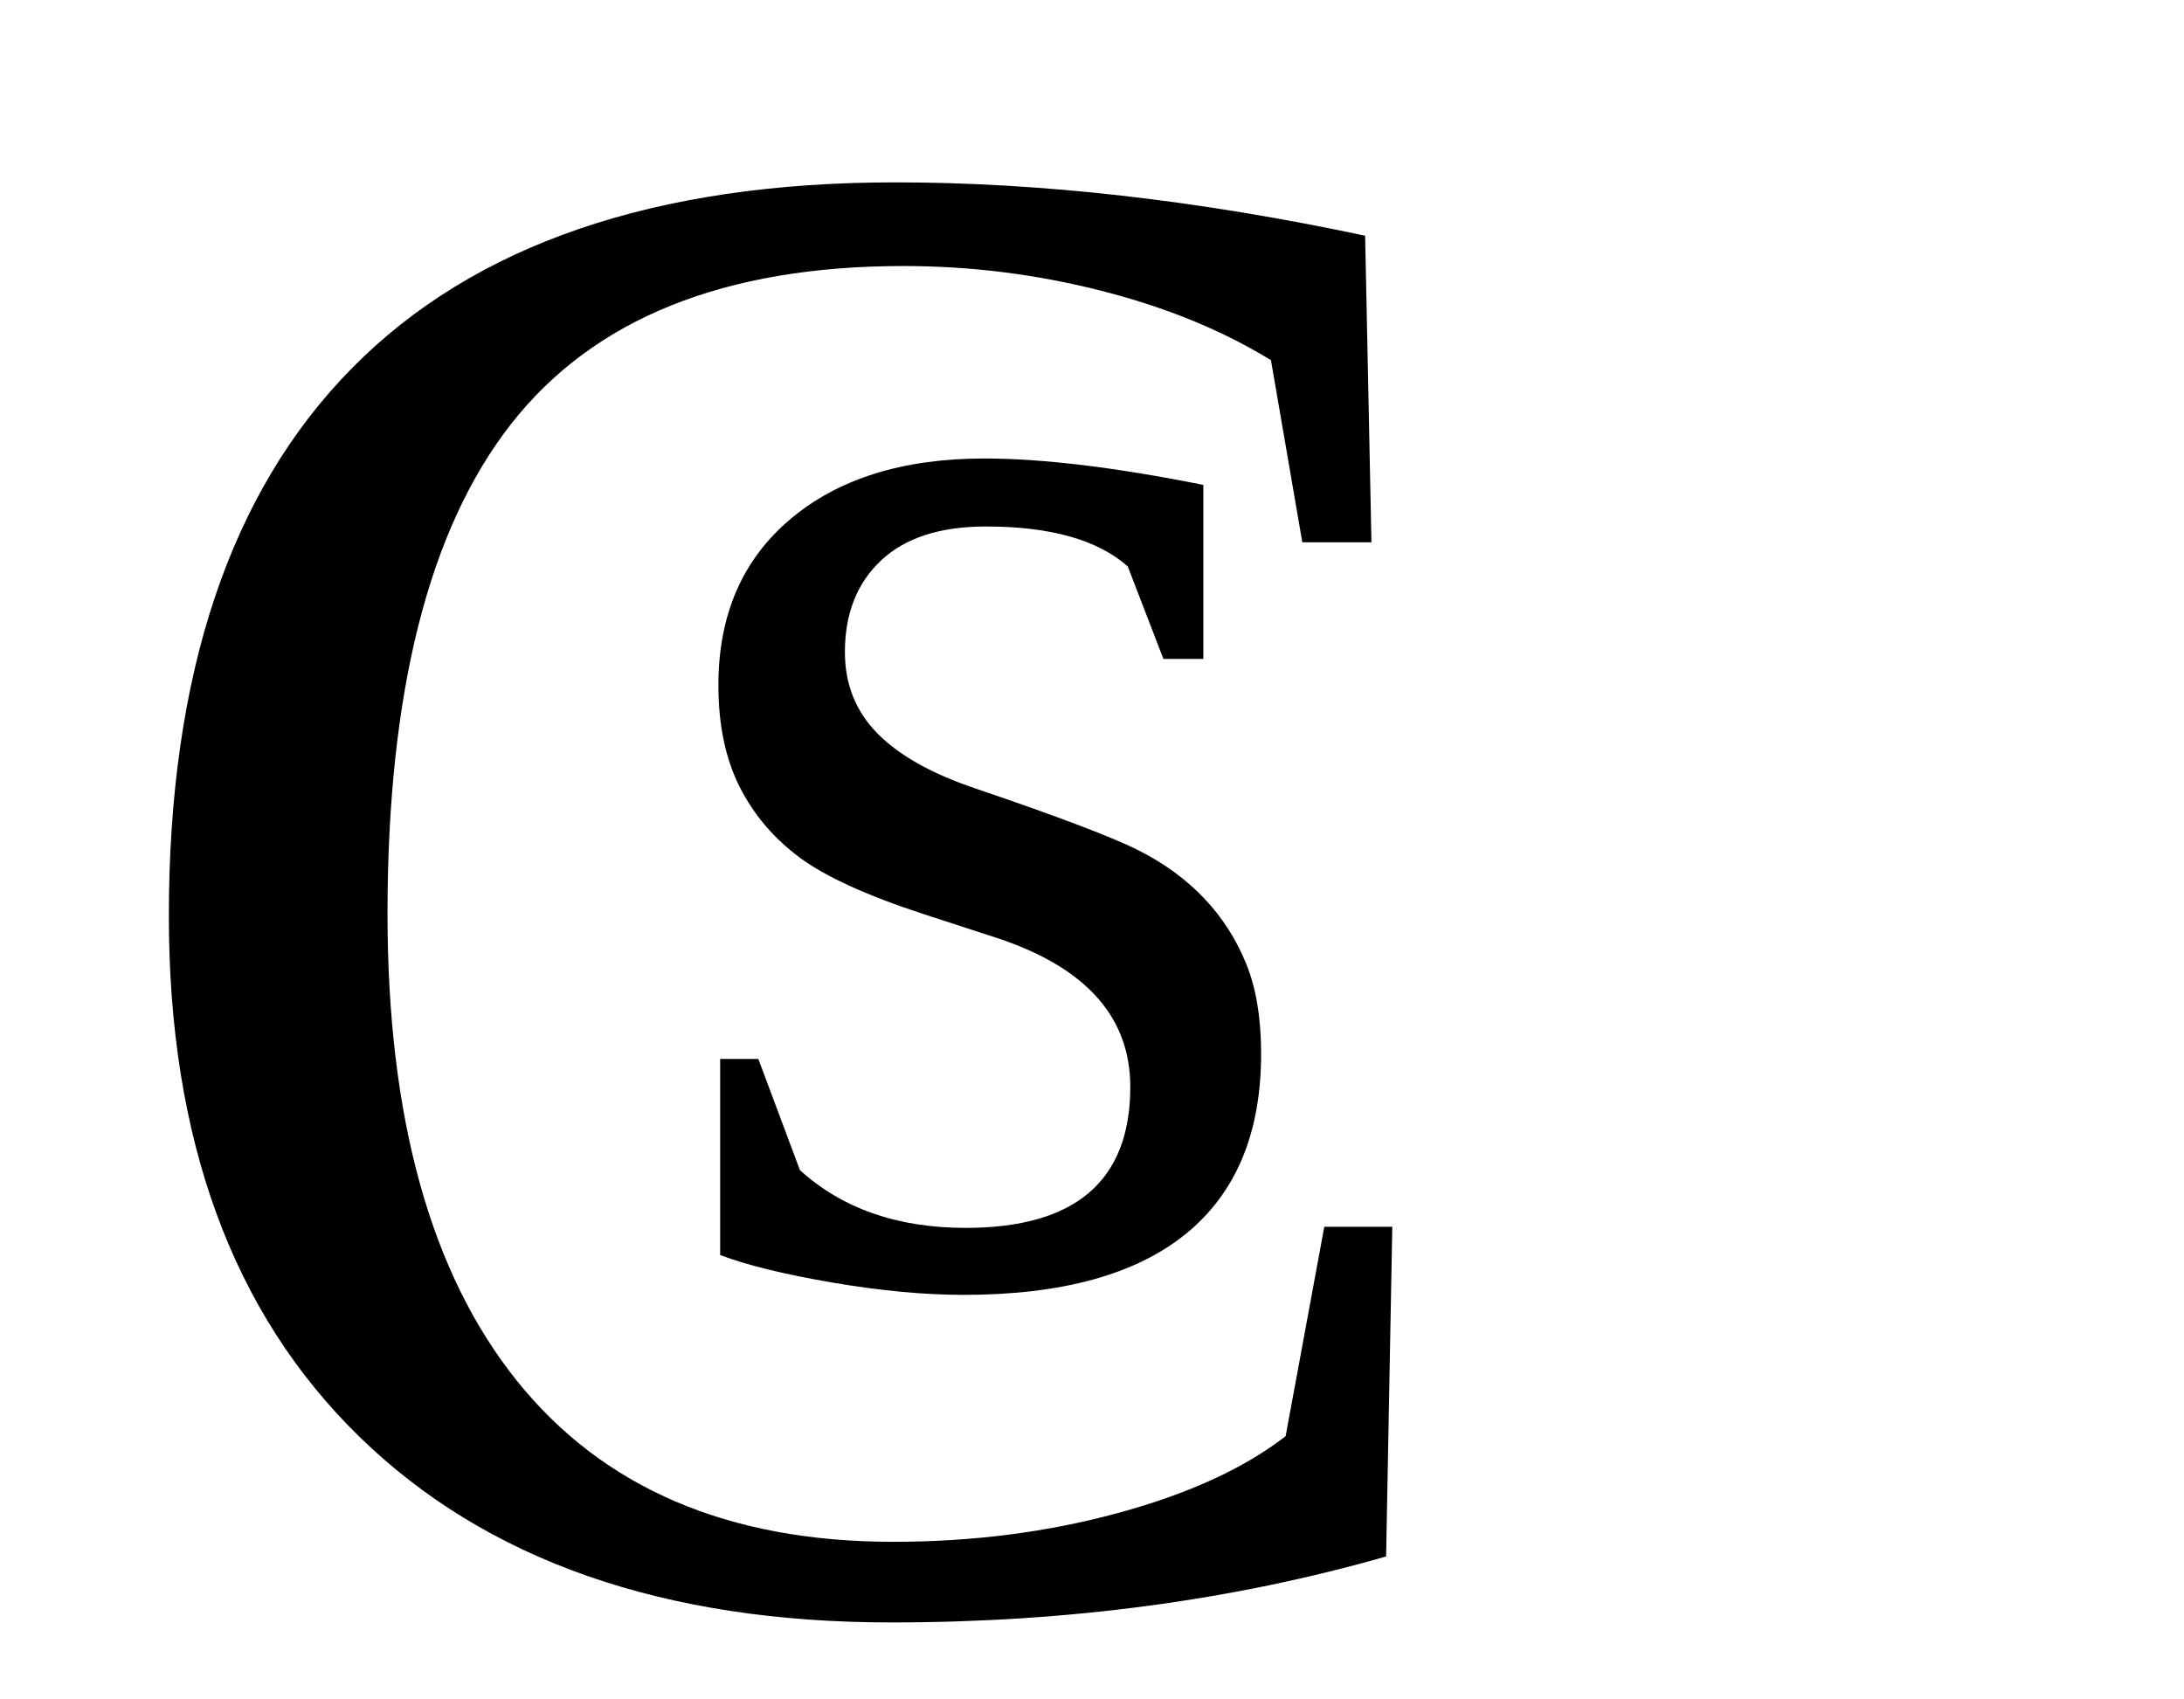
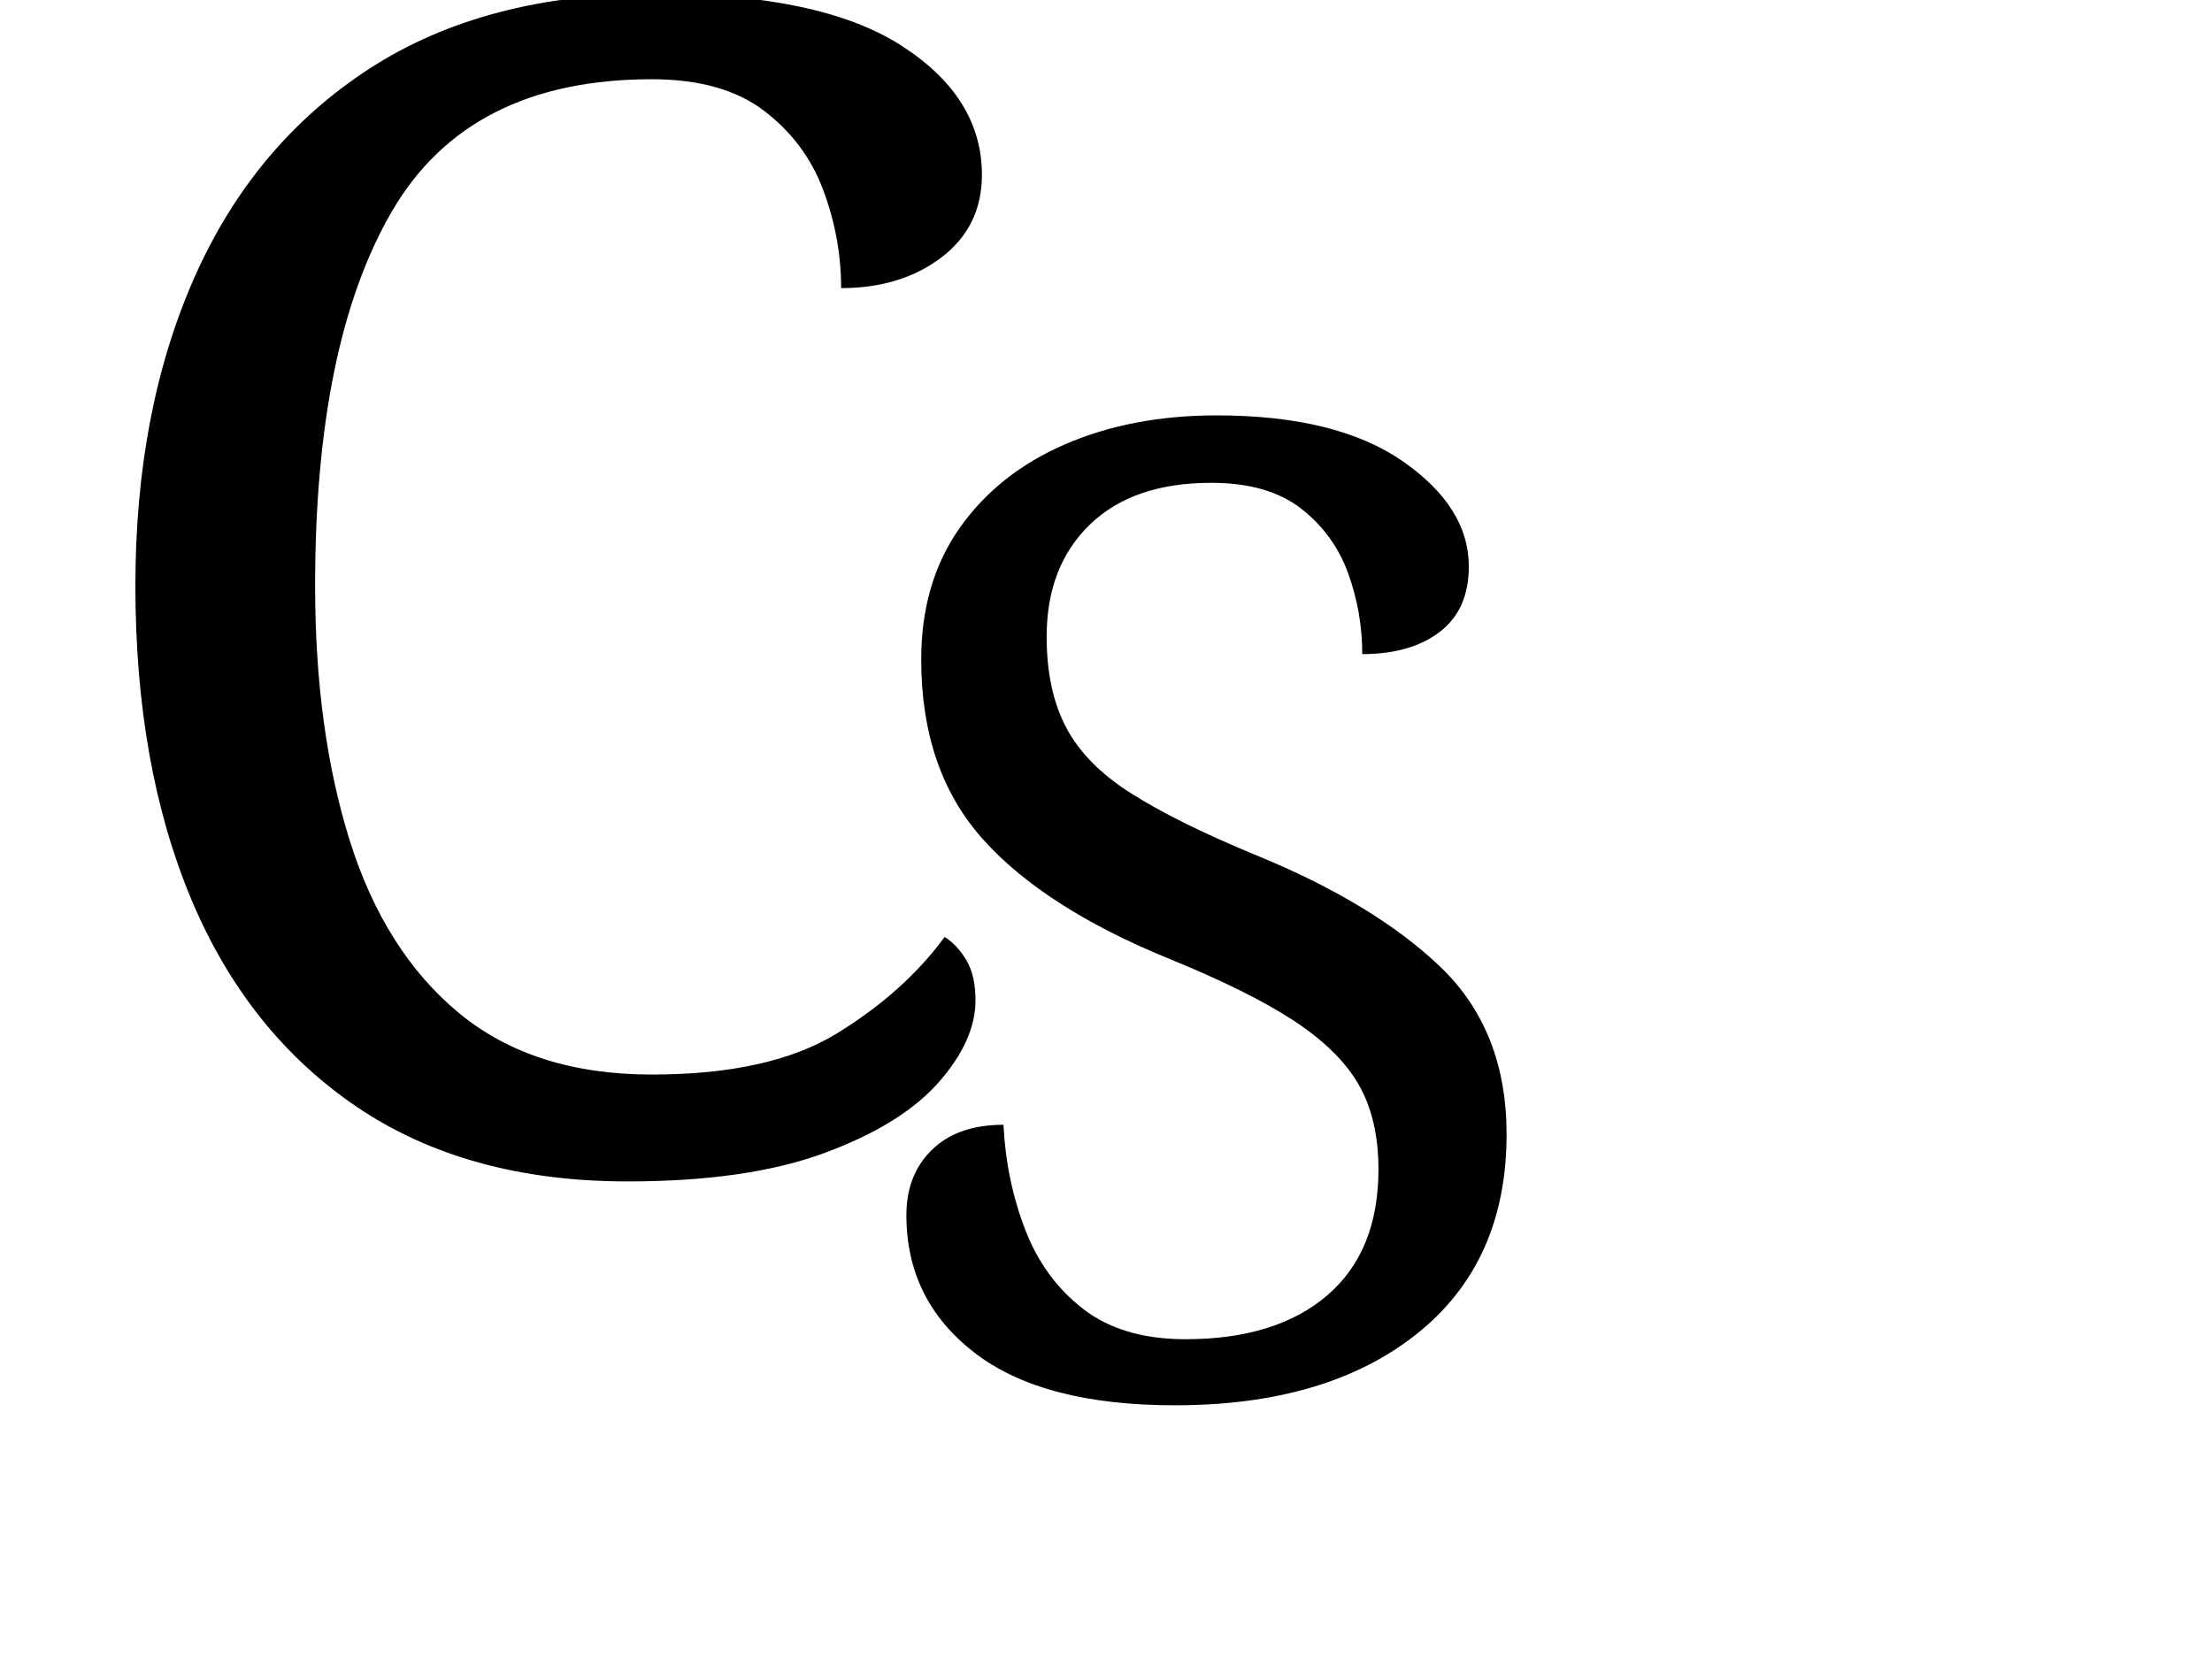
- <svg xmlns="http://www.w3.org/2000/svg" viewBox="50 110 270 210" fill="currentColor">
-   <text font-family="'Playfair Display',Georgia,'Times New Roman',serif" font-size="265" font-weight="400" x="60" y="308">C</text>
-   <text font-family="'Playfair Display',Georgia,'Times New Roman',serif" font-size="215" font-weight="400" x="130" y="268">s</text>
+ <svg xmlns="http://www.w3.org/2000/svg" viewBox="0 0 205 155" fill="currentColor">
+   <text font-family="Didot,'Bodoni Moda','Bodoni 72','Bodoni MT',Georgia,serif" font-size="150" font-weight="400" x="4" y="108">C</text>
+   <text font-family="Didot,'Bodoni Moda','Bodoni 72','Bodoni MT',Georgia,serif" font-size="125" font-weight="400" x="78" y="129">S</text>
</svg>
